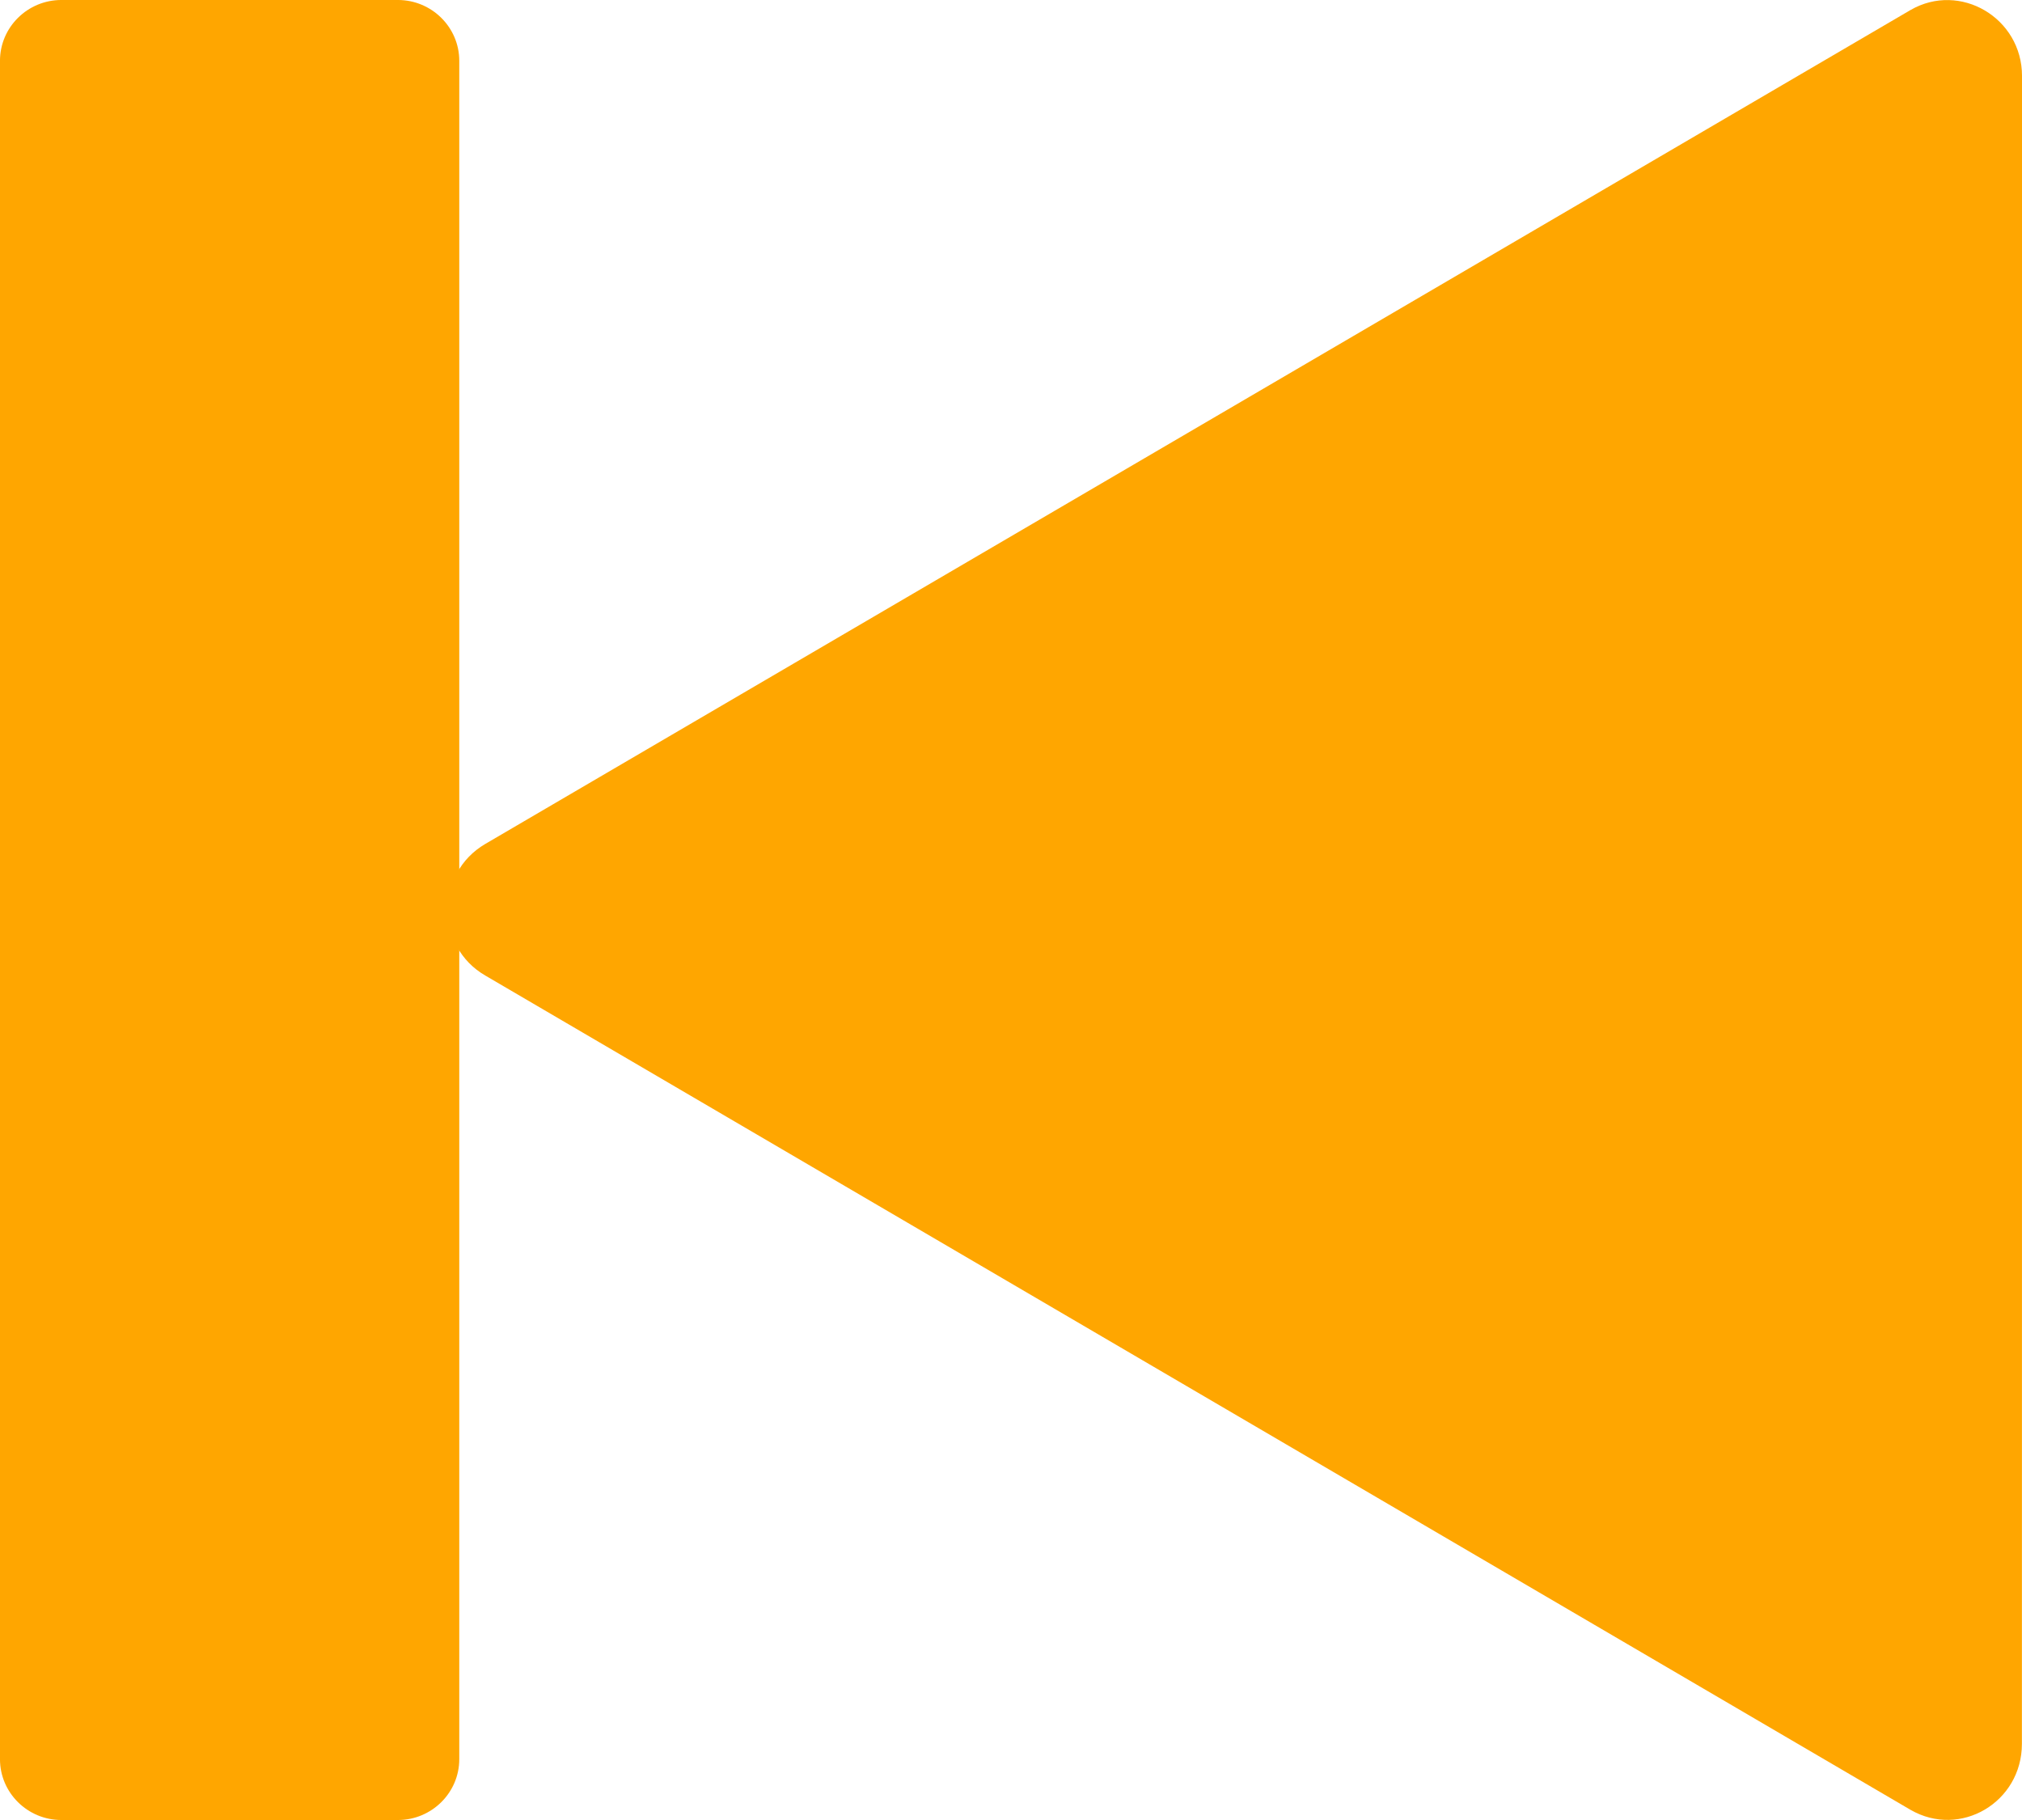
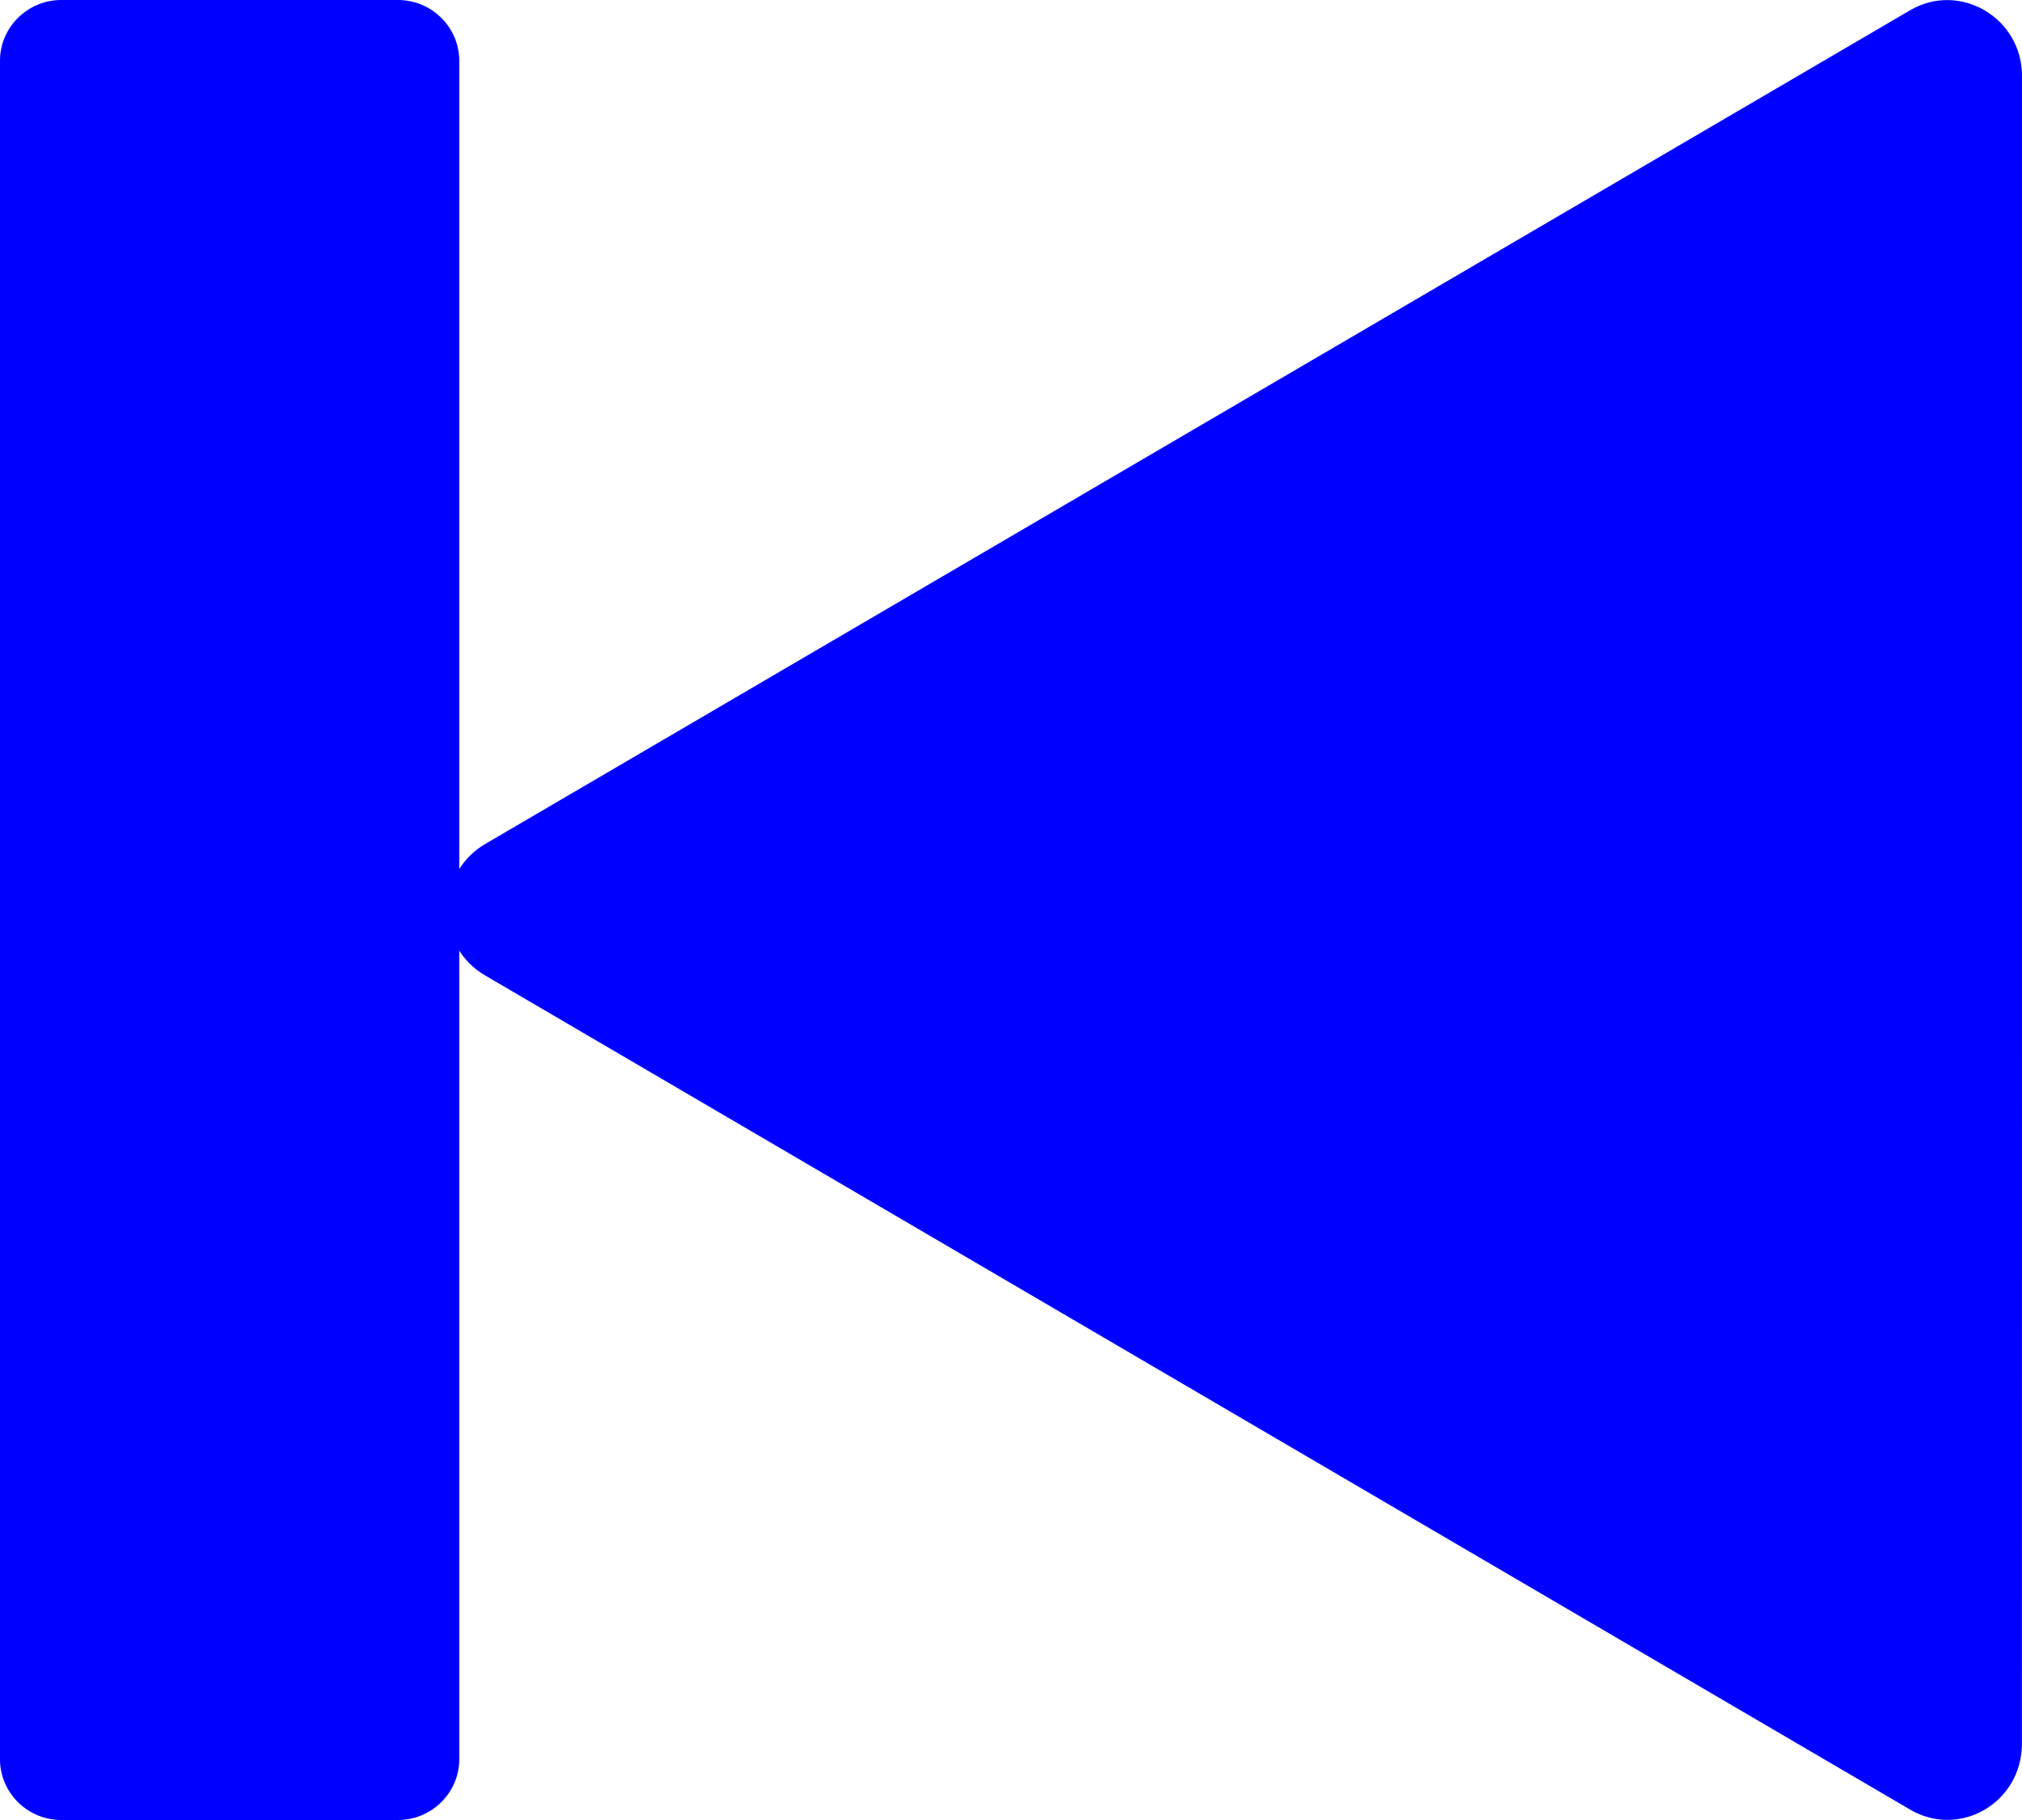
<svg xmlns="http://www.w3.org/2000/svg" enable-background="new 0 0 128 128" viewBox="0 0 20 18" version="1.1" id="svg29" width="20" height="18">
  <defs id="defs33" />
  <linearGradient id="a" x1="64" x2="64" y1="4.25" y2="123.91" gradientUnits="userSpaceOnUse">
    <stop stop-color="#FFAB40" offset="0" id="stop2" />
    <stop stop-color="#FF6D00" offset="1" id="stop4" />
  </linearGradient>
  <g id="g905" transform="matrix(1.052095,0,0,1.042399,-9.236524,-9.763191)">
-     <path d="M 12.52,26.634 H 9.356 c -0.318,0 -0.577,-0.259 -0.577,-0.577 V 9.943 c 0,-0.318 0.259,-0.577 0.577,-0.577 h 3.164 c 0.318,0 0.577,0.259 0.577,0.577 V 26.057 c 0,0.318 -0.259,0.577 -0.577,0.577 z" id="path23" style="fill:#ffa600;fill-opacity:1;stroke-width:0.308" />
-     <path d="m 27.789,17.999 v -7.912 c 0,-0.552 -0.583,-0.897 -1.048,-0.626 L 13.342,17.373 c -0.472,0.278 -0.472,0.974 0,1.249 l 13.398,7.915 c 0.469,0.274 1.048,-0.071 1.048,-0.626 z" id="path25" style="fill:#ffa600;fill-opacity:1;stroke-width:0.308" />
+     <path d="M 12.52,26.634 H 9.356 c -0.318,0 -0.577,-0.259 -0.577,-0.577 V 9.943 c 0,-0.318 0.259,-0.577 0.577,-0.577 h 3.164 c 0.318,0 0.577,0.259 0.577,0.577 V 26.057 c 0,0.318 -0.259,0.577 -0.577,0.577 z" id="path23" style="fill:#0000ff;fill-opacity:1;stroke-width:0.308" />
+     <path d="m 27.789,17.999 v -7.912 c 0,-0.552 -0.583,-0.897 -1.048,-0.626 L 13.342,17.373 c -0.472,0.278 -0.472,0.974 0,1.249 l 13.398,7.915 c 0.469,0.274 1.048,-0.071 1.048,-0.626 z" id="path25" style="fill:#0000ff;fill-opacity:1;stroke-width:0.308" />
  </g>
</svg>
